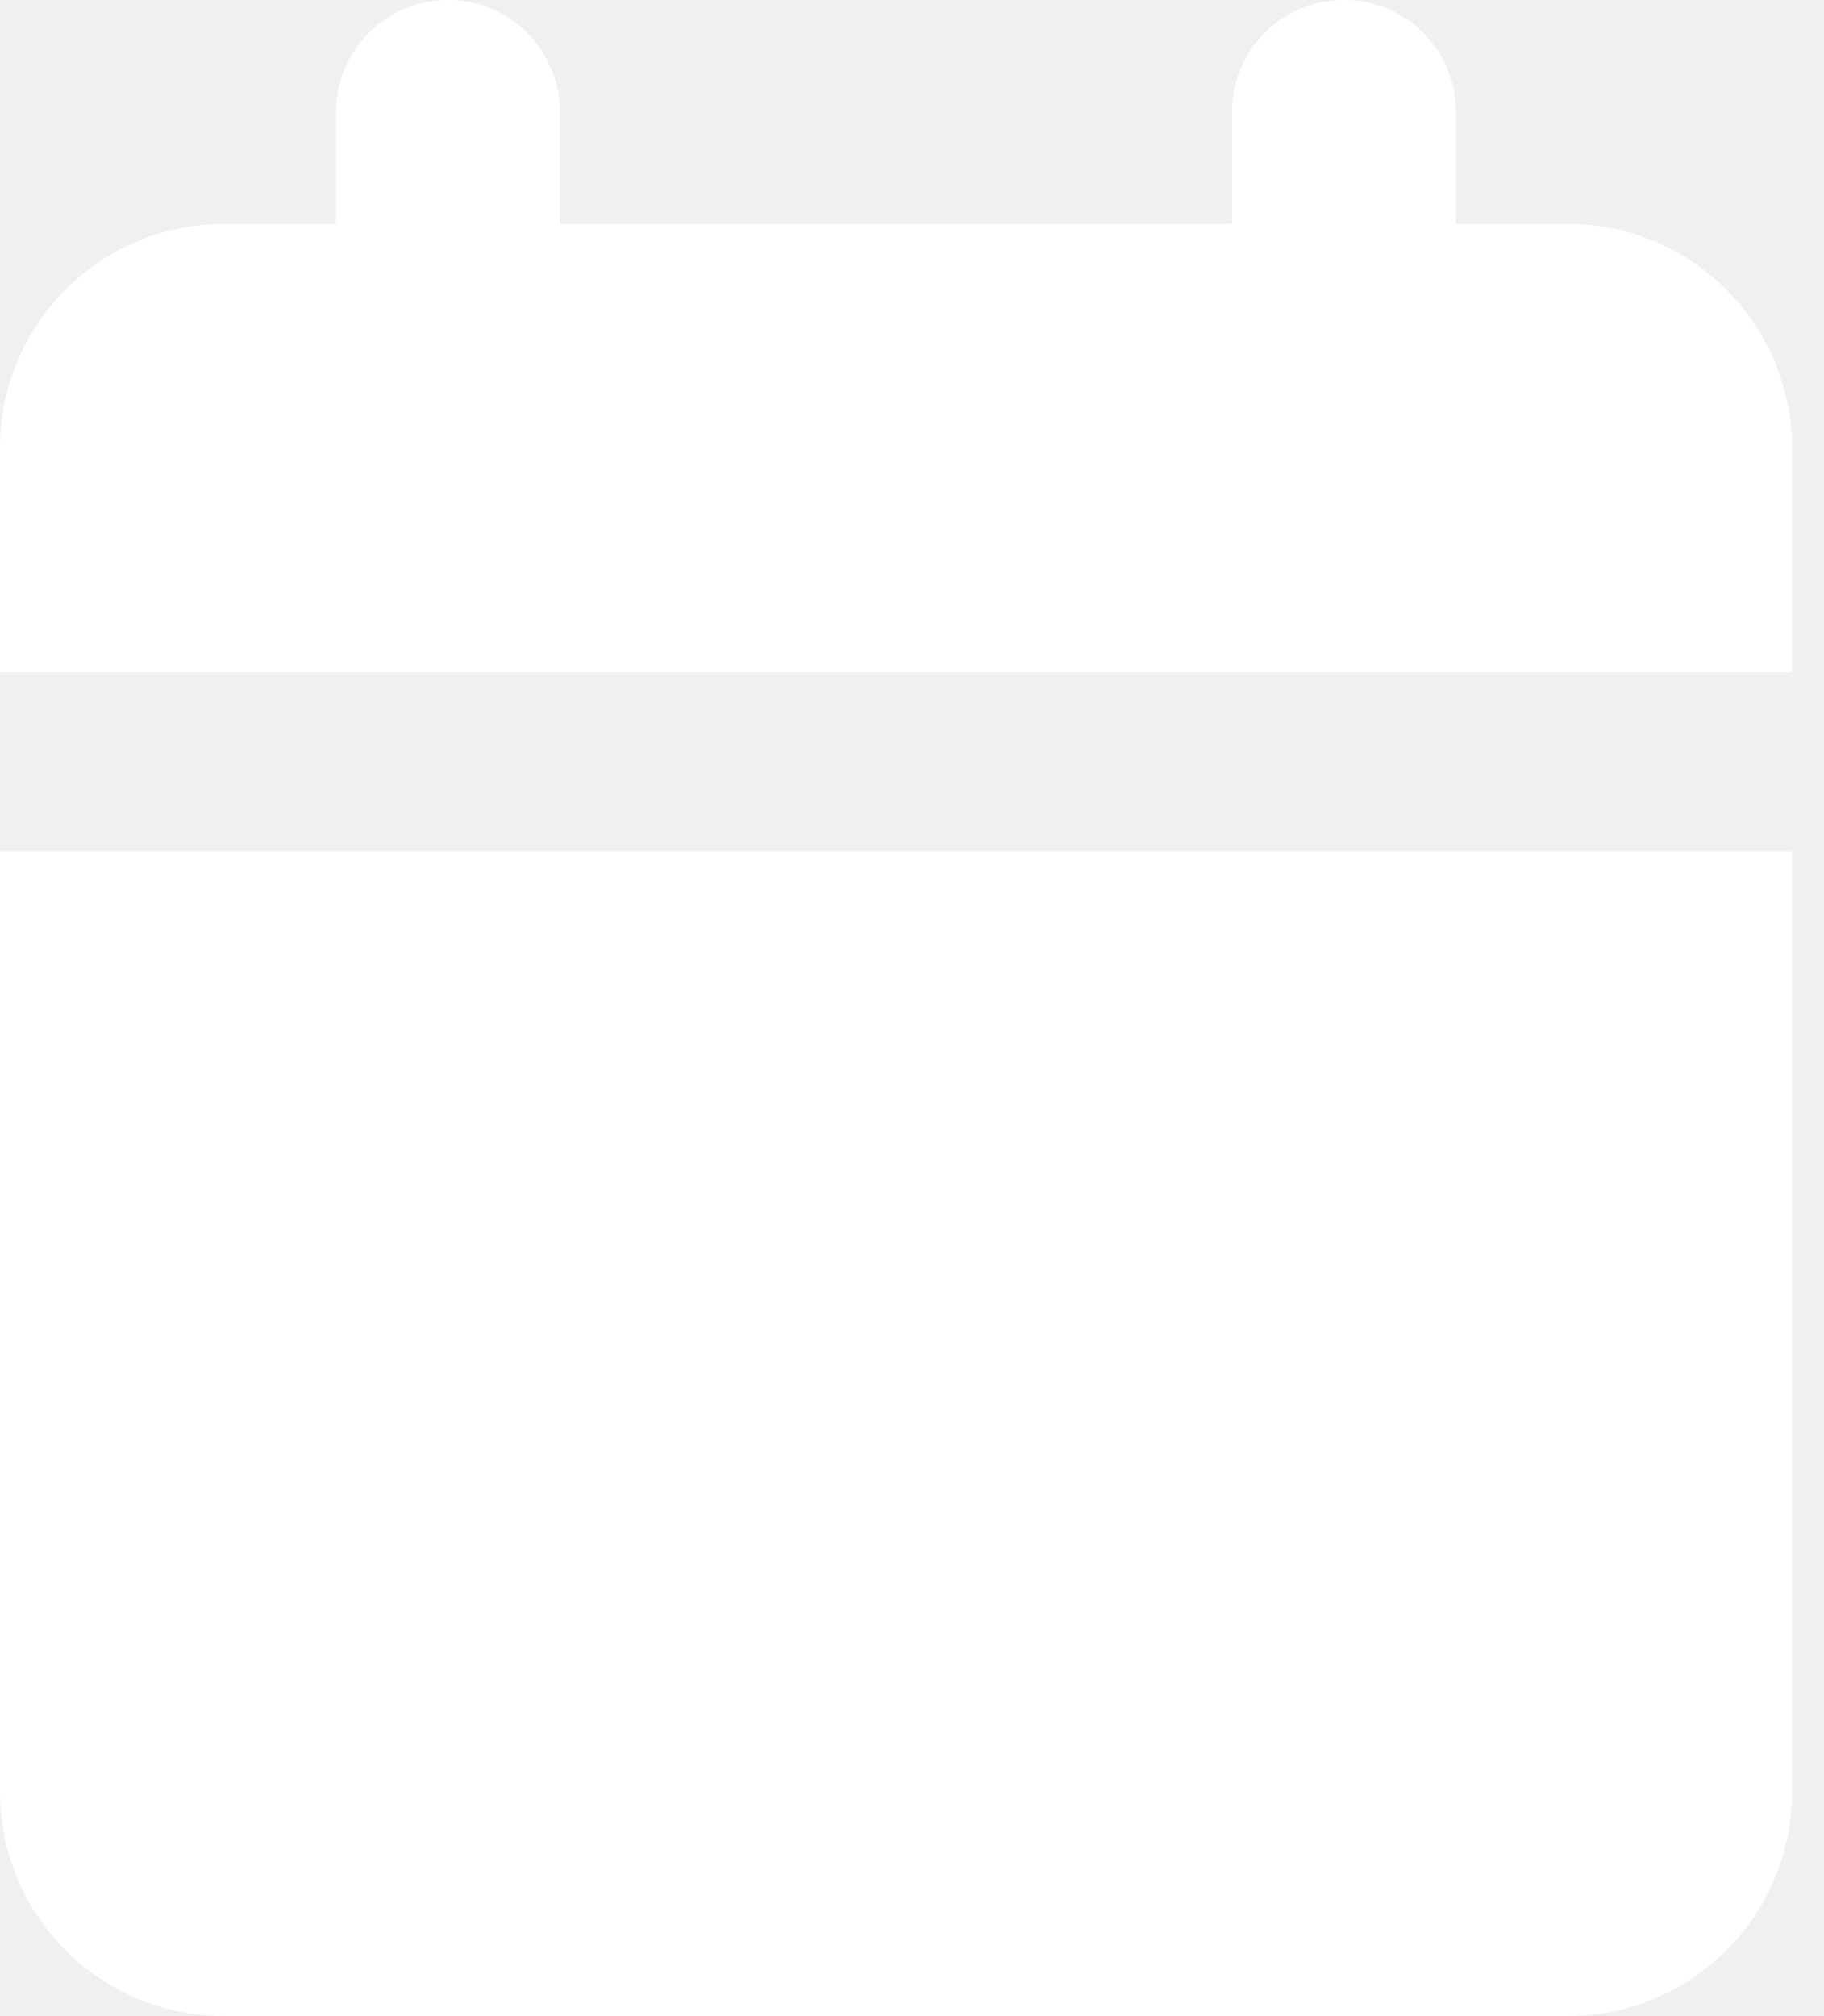
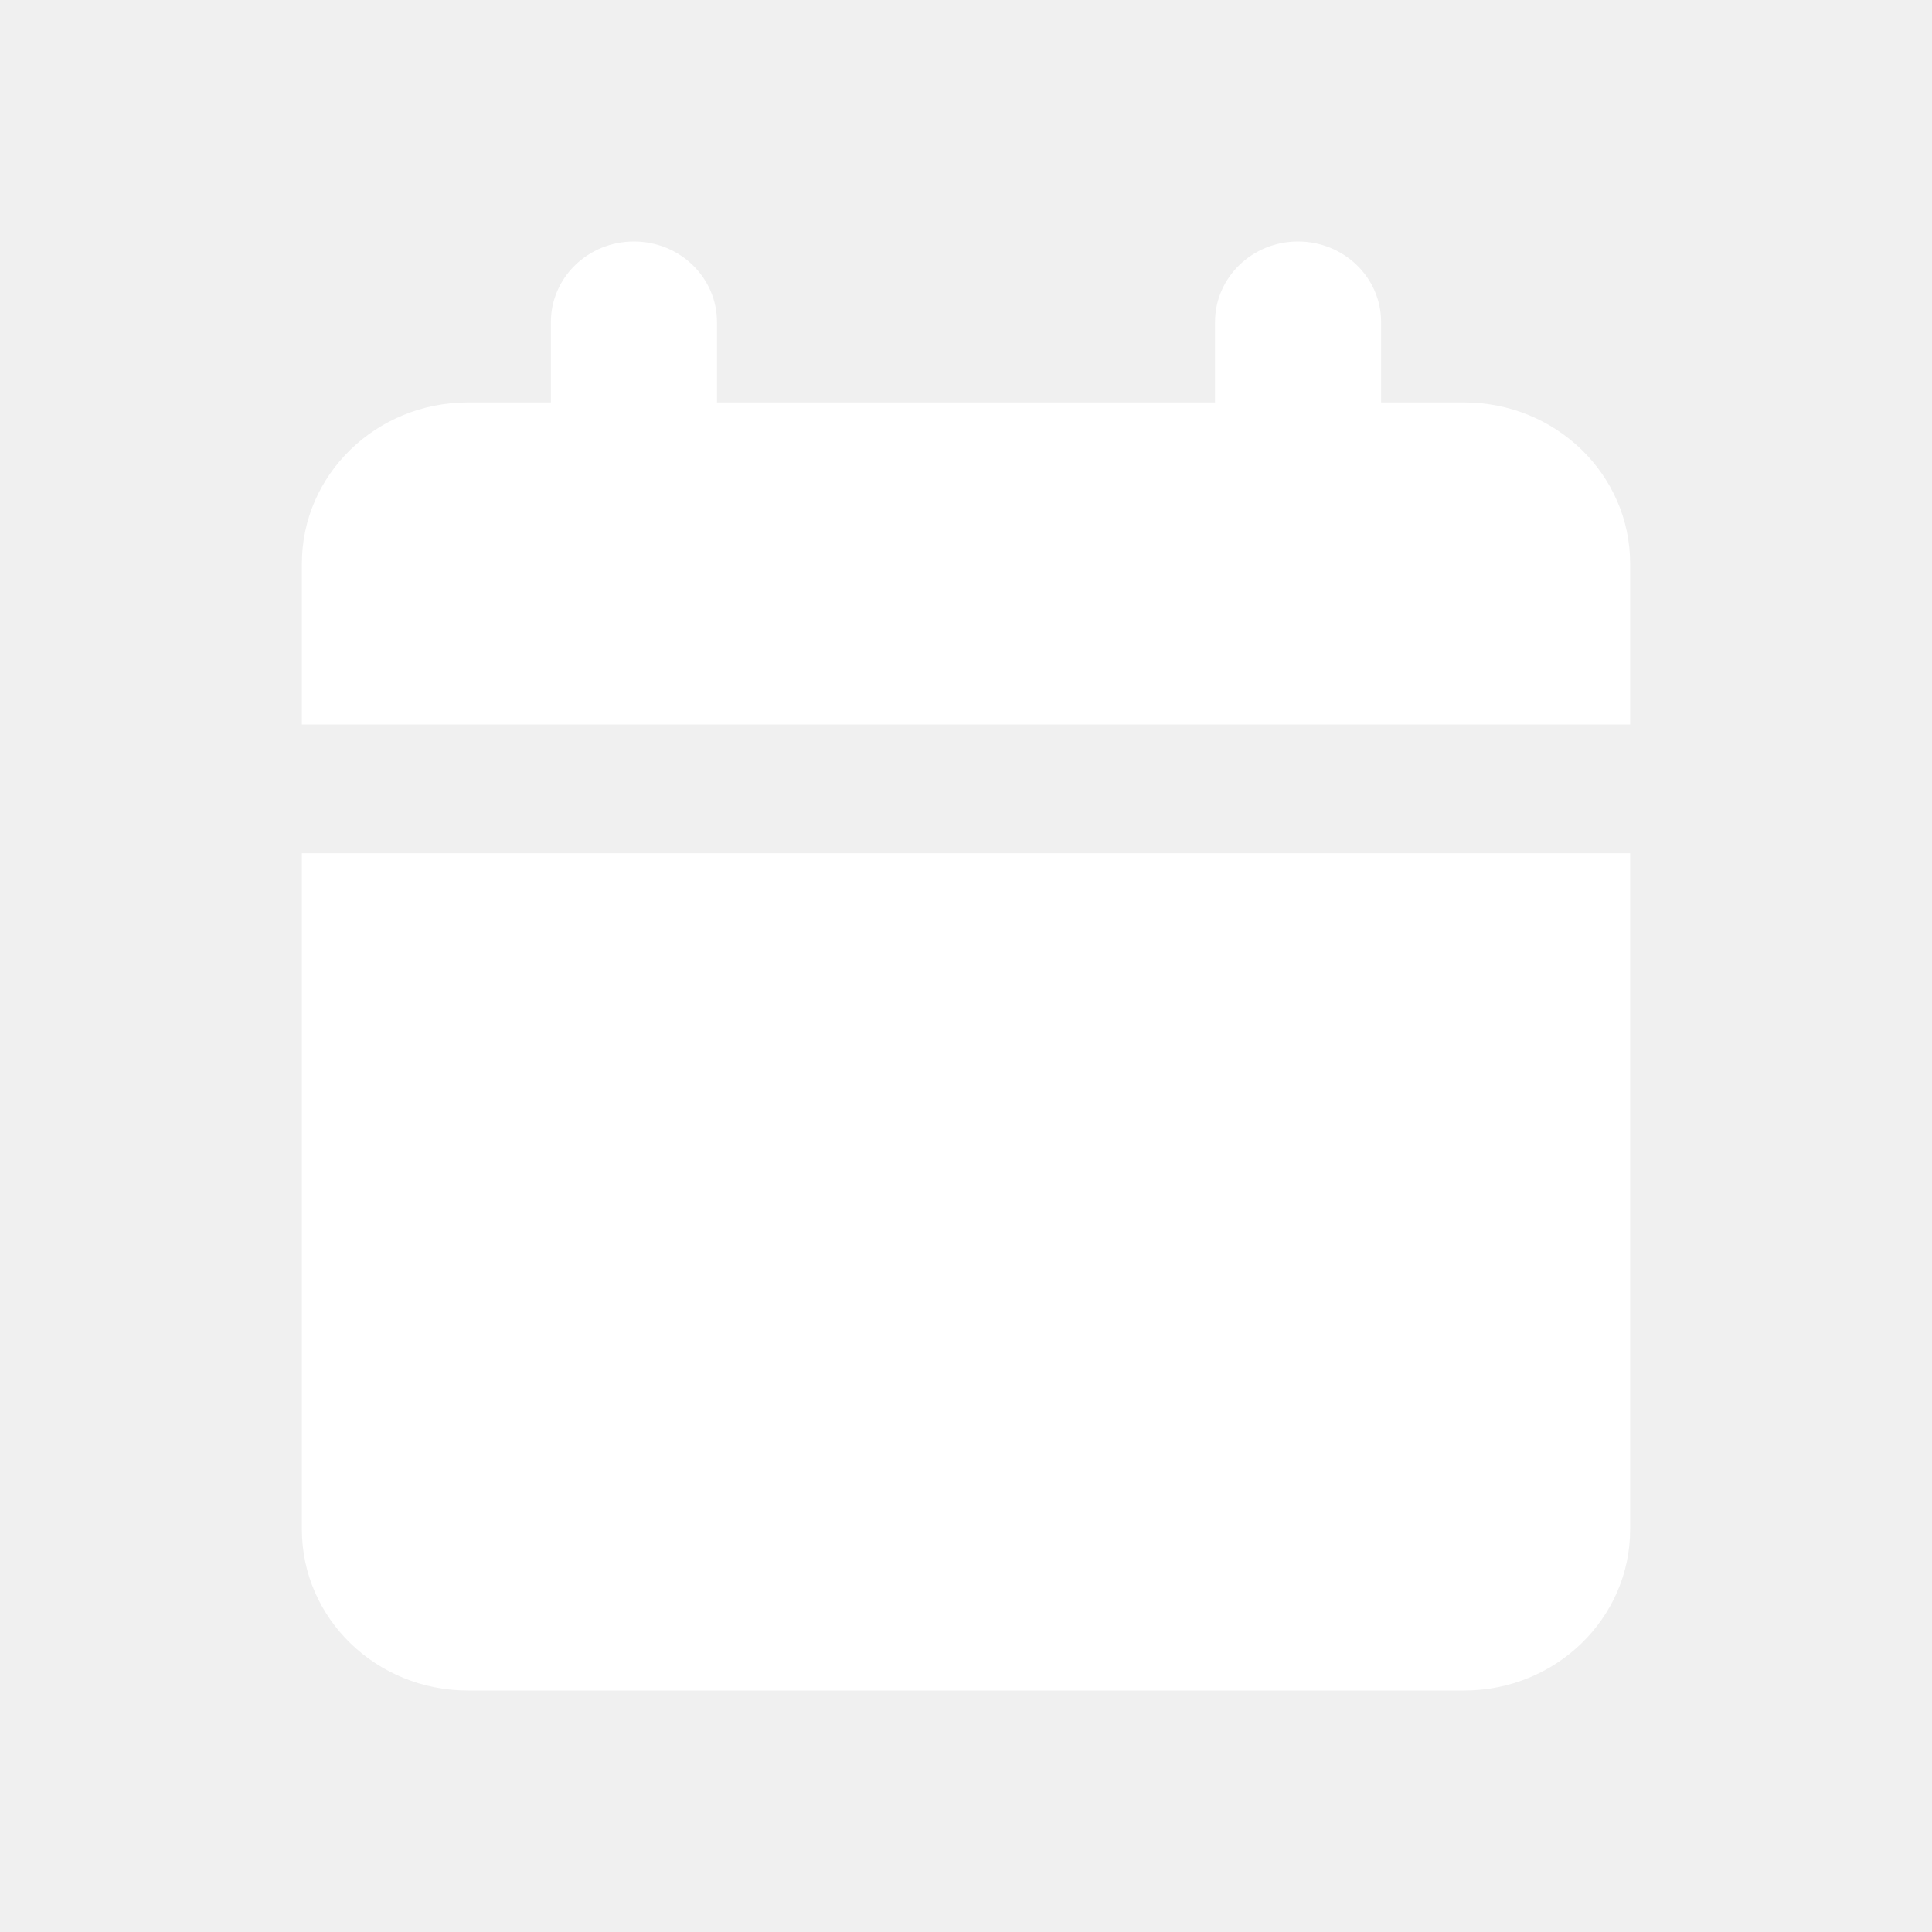
- <svg xmlns="http://www.w3.org/2000/svg" width="19" height="21" viewBox="0 0 19 21" fill="none">
-   <path d="M18.667 18.667C18.667 19.955 17.622 21 16.333 21H2.333C1.045 21 0 19.955 0 18.667V8.866H18.667V18.667Z" fill="white" />
-   <path d="M14 0C14.644 0 15.167 0.522 15.167 1.167V2.333H16.333C17.622 2.333 18.667 3.378 18.667 4.667V7H0V4.667C0 3.378 1.045 2.333 2.333 2.333H3.5V1.167C3.5 0.522 4.022 0 4.667 0C5.311 0 5.833 0.522 5.833 1.167V2.333H12.833V1.167C12.833 0.522 13.356 0 14 0Z" fill="white" />
+ <svg xmlns="http://www.w3.org/2000/svg" width="28" height="28" viewBox="0 0 28 28" fill="none">
+   <path d="M23.625 22.167C23.625 23.455 22.548 24.5 21.219 24.5H6.781C5.452 24.5 4.375 23.455 4.375 22.167V12.366H23.625V22.167Z" fill="white" />
+   <path d="M18.812 3.5C19.477 3.5 20.016 4.022 20.016 4.667V5.833H21.219C22.548 5.833 23.625 6.878 23.625 8.167V10.5H4.375V8.167C4.375 6.878 5.452 5.833 6.781 5.833H7.984V4.667C7.984 4.022 8.523 3.5 9.188 3.5C9.852 3.5 10.391 4.022 10.391 4.667V5.833H17.609V4.667C17.609 4.022 18.148 3.5 18.812 3.5Z" fill="white" />
</svg>
